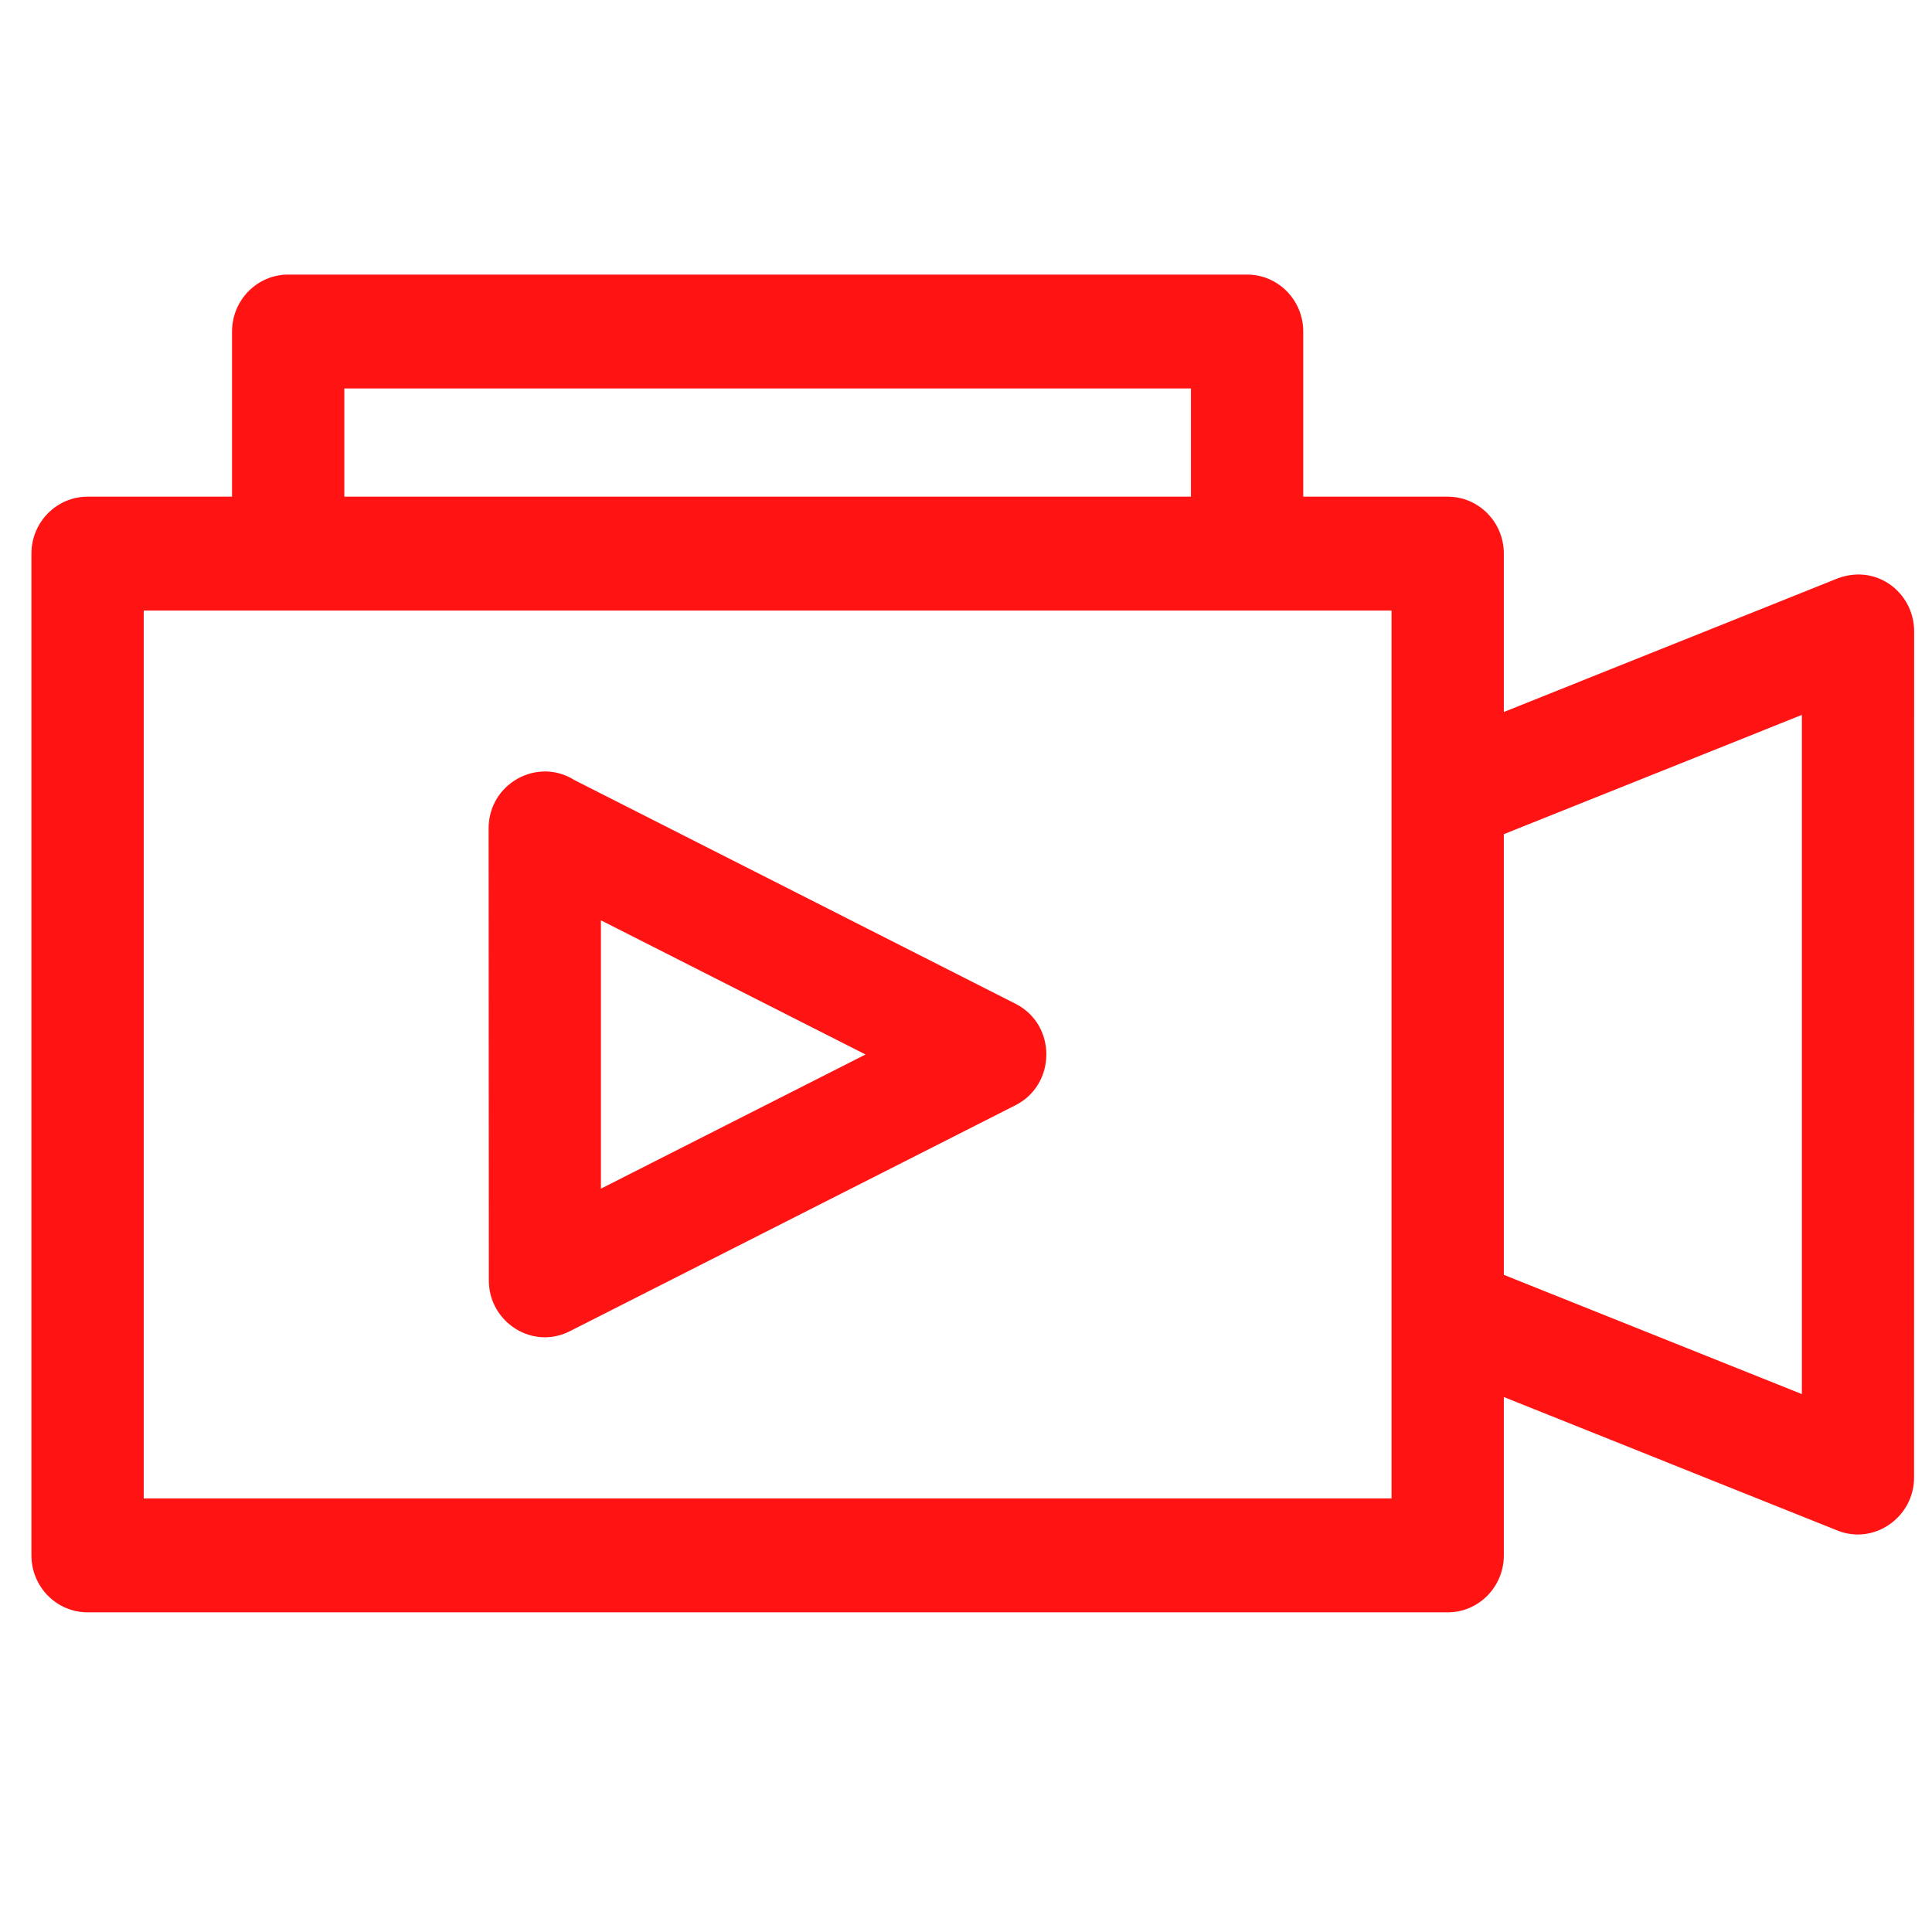
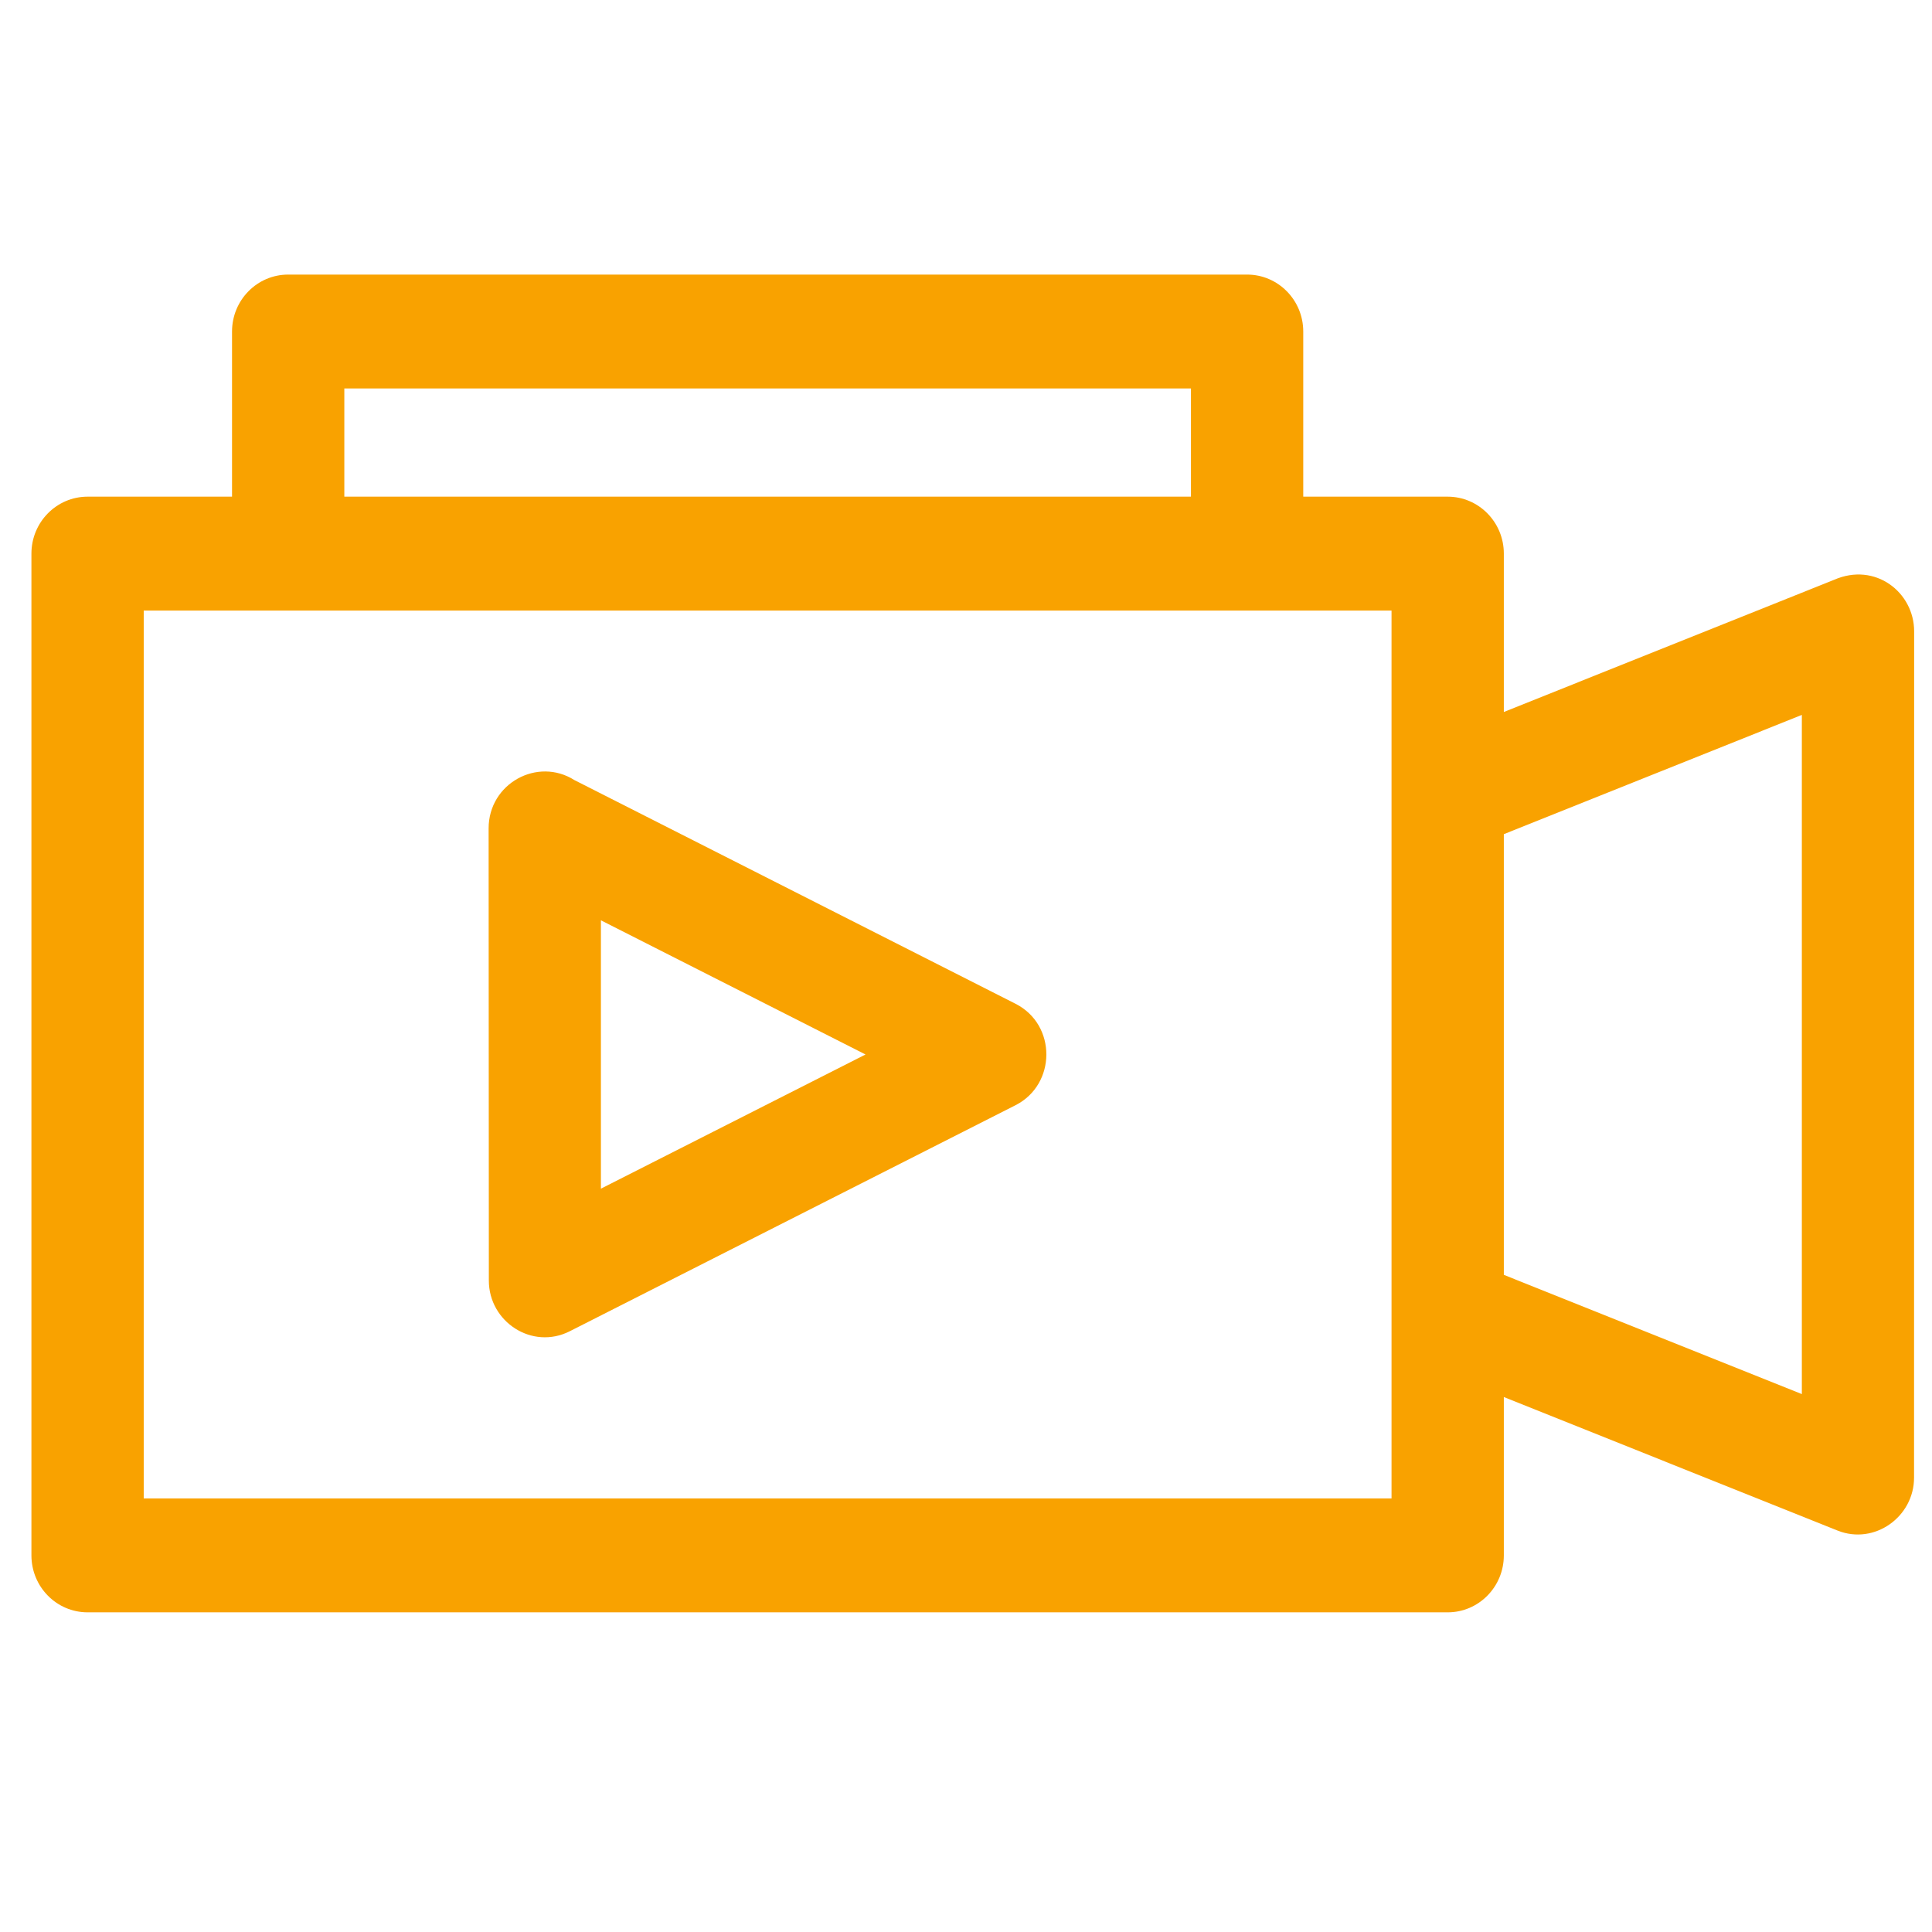
<svg xmlns="http://www.w3.org/2000/svg" xml:space="preserve" version="1.1" style="image-rendering:optimizeQuality;shape-rendering:geometricPrecision;text-rendering:geometricPrecision" viewBox="0 0 500 500" x="0px" y="0px" fill-rule="evenodd" clip-rule="evenodd" id="svg9012" width="500" height="500">
  <defs id="defs9002">
    <style type="text/css" id="style9000">
   
    .fil0 {fill:black;fill-rule:nonzero}
   
  </style>
  </defs>
-   <g id="g9006" transform="matrix(0.5872261,0,0,0.595534,3.165342,-7.941237)" style="stroke-width:1.691;fill:#ff1313;fill-opacity:1">
-     <path class="fil0" d="M 146.36,229.17 H 519.48 V 182.15 H 146.36 Z m -113.15,0 h 63.66 v -71.76 c 0,-13.67 11.08,-24.75 24.74,-24.75 h 422.62 c 13.66,0 24.74,11.08 24.74,24.75 v 71.76 h 63.66 c 13.66,0 24.74,11.08 24.74,24.74 v 68.83 L 802.92,265.3 c 18.1,-7.82 35.28,5.39 35.28,22.4 l -0.04,367.77 c 0.01,17.02 -17.44,29.39 -33.7,23 L 657.37,620.44 v 68.82 c 0,13.66 -11.08,24.74 -24.74,24.74 H 33.21 C 19.54,714 8.46,702.92 8.46,689.26 V 253.91 c 0,-13.66 11.08,-24.74 24.75,-24.74 z m 214.56,123.17 194.4,97.2 c 18.23,9.12 17.99,35.09 0,44.08 l -196.46,98.23 c -16.58,8.29 -35.67,-4.1 -35.66,-22.04 l -0.1,-196.46 c -0.01,-19.55 21.55,-31.16 37.82,-21.01 z M 376.06,471.58 259.44,413.27 v 116.62 z m 281.31,-95.74 v 191.5 l 131.34,51.82 V 324.01 Z M 607.88,278.66 H 57.95 v 385.85 h 549.93 z" id="path9004" style="stroke-width:1.691;fill:#ff1313;fill-opacity:1" />
+   <g id="g9006" transform="matrix(0.5872261,0,0,0.595534,3.165342,-7.941237)" style="stroke-width:1.691;fill:#f9a200;fill-opacity:1;stroke-dasharray:none">
+     <path class="fil0" d="M 146.36,229.17 H 519.48 V 182.15 H 146.36 Z m -113.15,0 h 63.66 v -71.76 c 0,-13.67 11.08,-24.75 24.74,-24.75 h 422.62 c 13.66,0 24.74,11.08 24.74,24.75 v 71.76 h 63.66 c 13.66,0 24.74,11.08 24.74,24.74 v 68.83 L 802.92,265.3 c 18.1,-7.82 35.28,5.39 35.28,22.4 l -0.04,367.77 c 0.01,17.02 -17.44,29.39 -33.7,23 L 657.37,620.44 v 68.82 c 0,13.66 -11.08,24.74 -24.74,24.74 H 33.21 C 19.54,714 8.46,702.92 8.46,689.26 V 253.91 c 0,-13.66 11.08,-24.74 24.75,-24.74 z m 214.56,123.17 194.4,97.2 c 18.23,9.12 17.99,35.09 0,44.08 l -196.46,98.23 c -16.58,8.29 -35.67,-4.1 -35.66,-22.04 l -0.1,-196.46 c -0.01,-19.55 21.55,-31.16 37.82,-21.01 z M 376.06,471.58 259.44,413.27 v 116.62 z m 281.31,-95.74 v 191.5 l 131.34,51.82 V 324.01 Z M 607.88,278.66 H 57.95 v 385.85 h 549.93 z" id="path9004" style="stroke-width:1.691;fill:#f9a200;fill-opacity:1;stroke-dasharray:none" />
  </g>
</svg>
